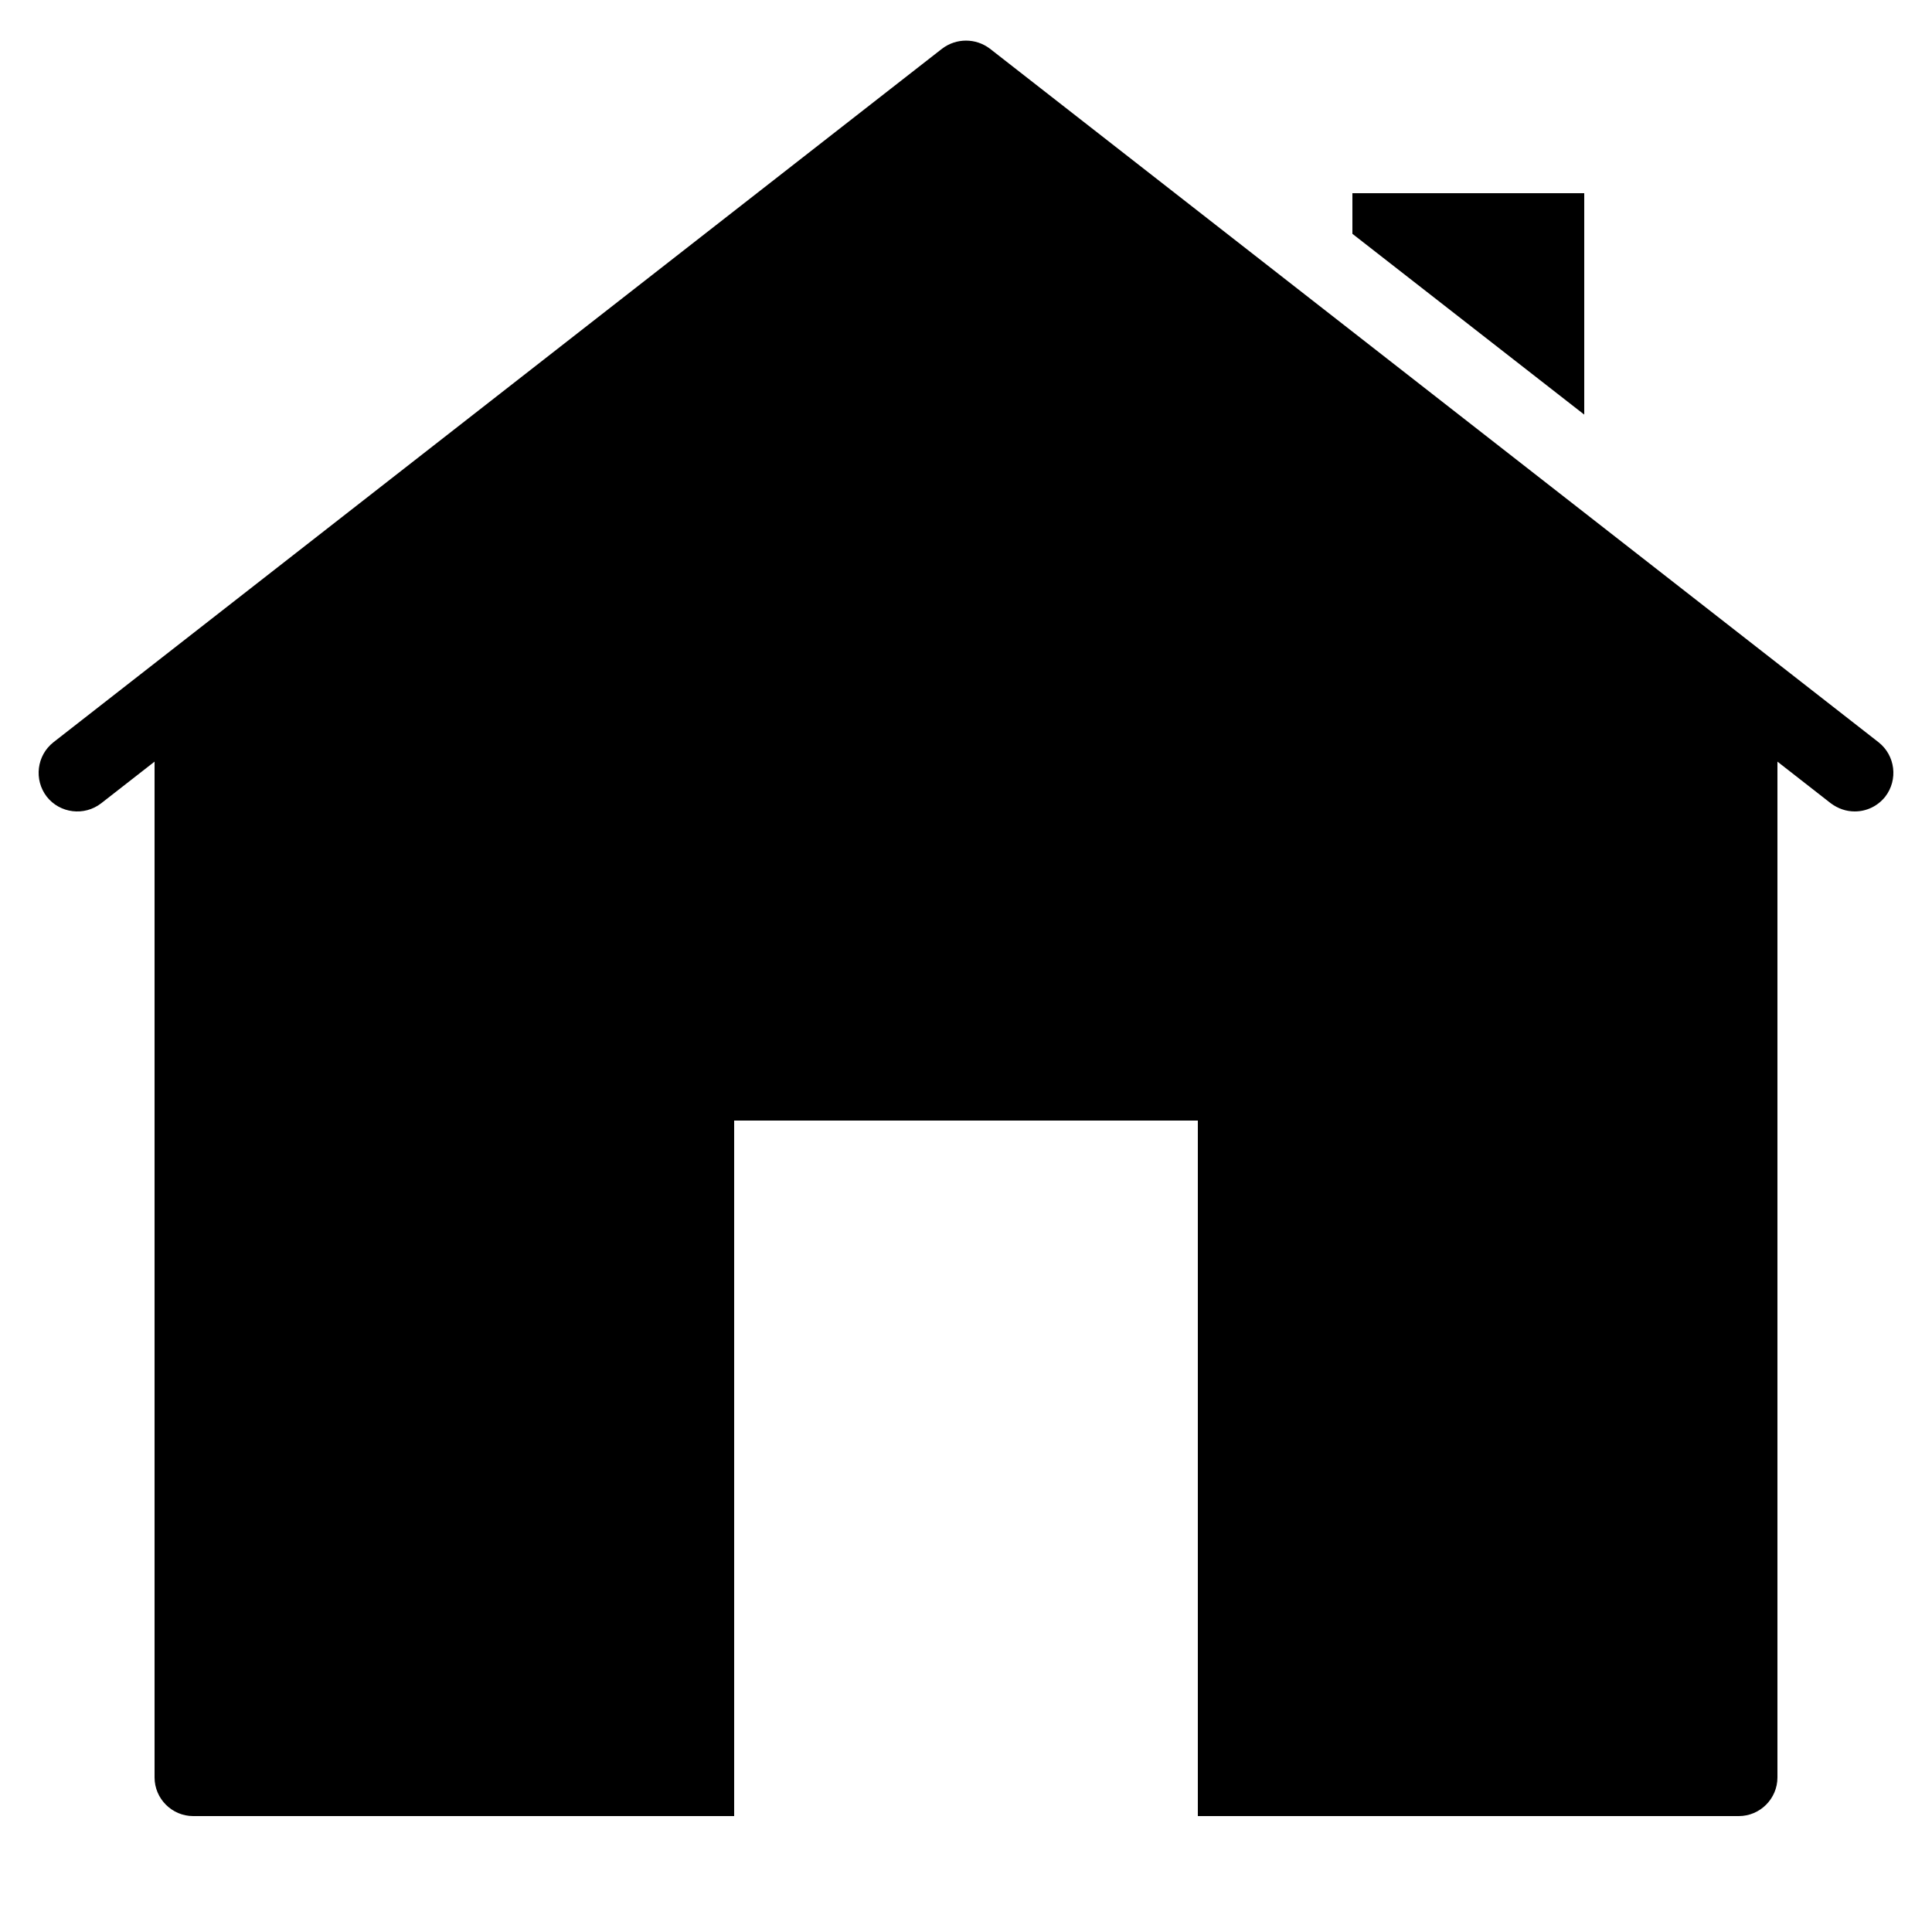
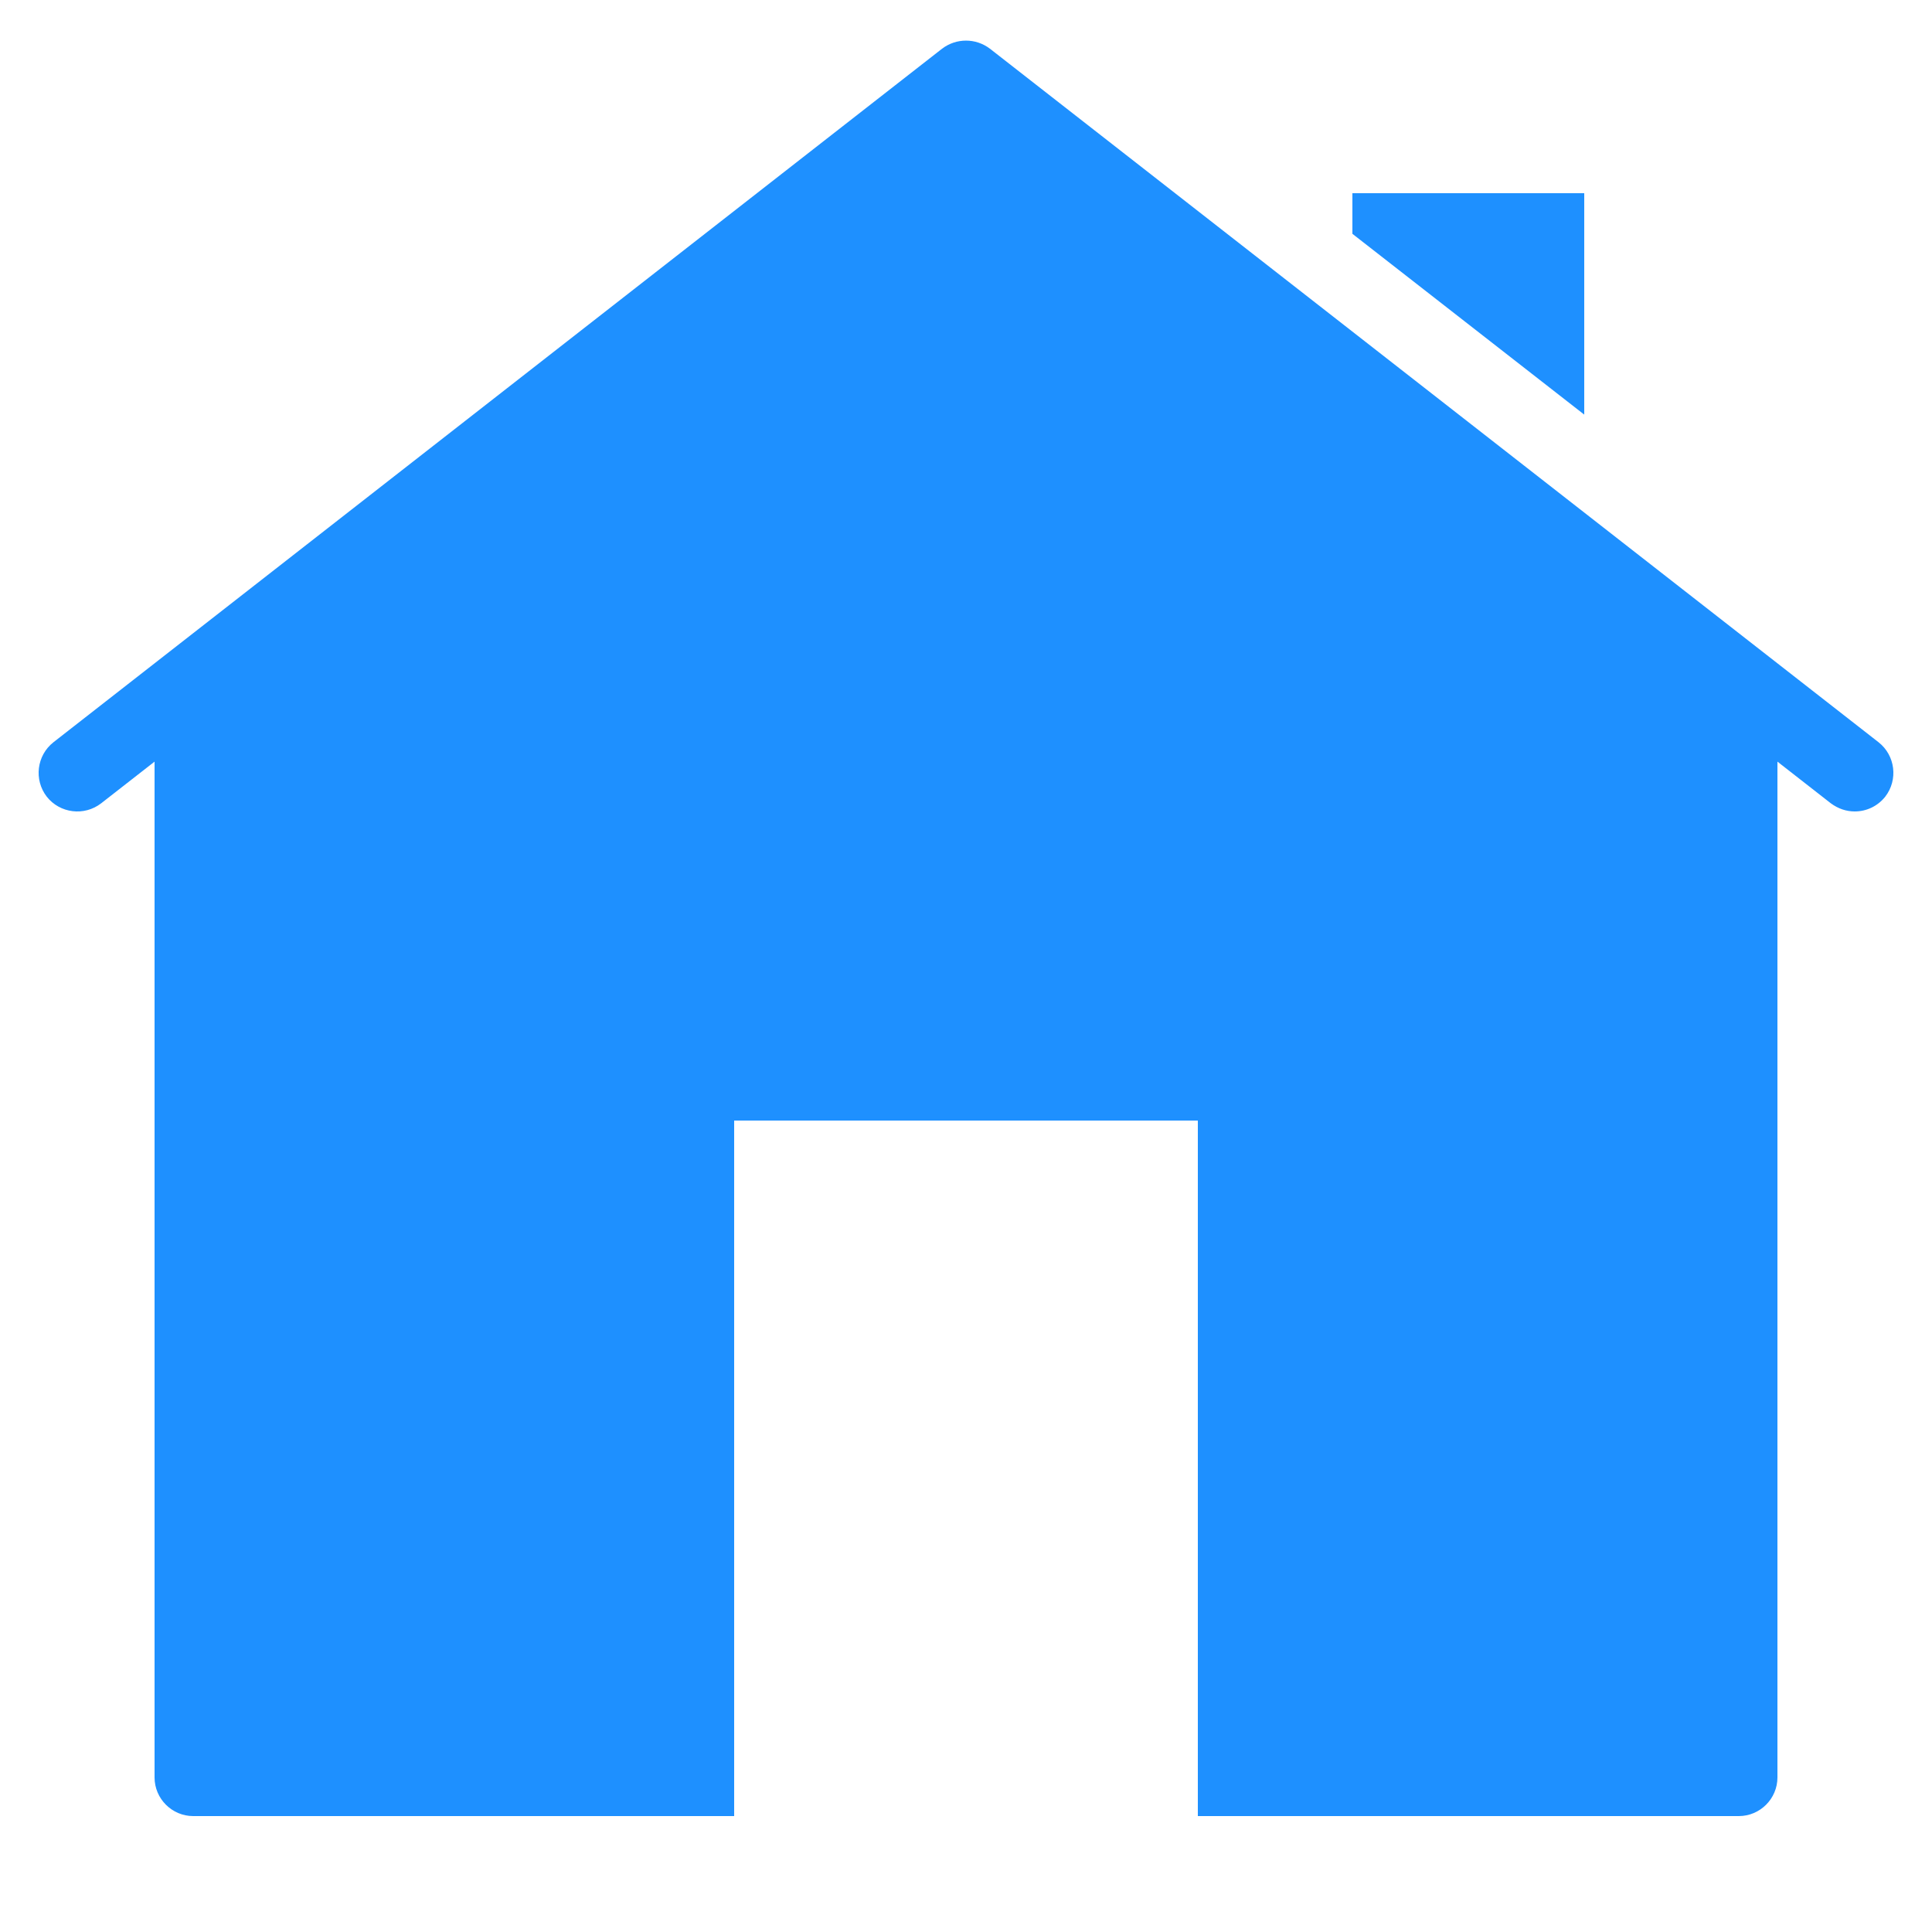
<svg xmlns="http://www.w3.org/2000/svg" viewBox="0 0 50 50" width="28px" height="28px">
-   <path d="M 25 1.051 C 24.782 1.051 24.566 1.12 24.381 1.26 L 1.381 19.211 C 0.951 19.551 0.871 20.179 1.211 20.619 C 1.551 21.049 2.179 21.129 2.619 20.789 L 4 19.711 L 4 46 C 4 46.55 4.45 47 5 47 L 19 47 L 19 29 L 31 29 L 31 47 L 45 47 C 45.55 47 46 46.55 46 46 L 46 19.711 L 47.381 20.789 C 47.571 20.929 47.78 21 48 21 C 48.3 21 48.589 20.869 48.789 20.619 C 49.129 20.179 49.049 19.551 48.619 19.211 L 25.619 1.26 C 25.434 1.12 25.218 1.051 25 1.051 z M 35 5 L 35 6.051 L 41 10.73 L 41 5 L 35 5 z" />
+   <path d="M 25 1.051 C 24.782 1.051 24.566 1.12 24.381 1.26 L 1.381 19.211 C 0.951 19.551 0.871 20.179 1.211 20.619 C 1.551 21.049 2.179 21.129 2.619 20.789 L 4 19.711 L 4 46 C 4 46.55 4.45 47 5 47 L 19 47 L 19 29 L 31 29 L 31 47 L 45 47 C 45.55 47 46 46.55 46 46 L 46 19.711 L 47.381 20.789 C 47.571 20.929 47.78 21 48 21 C 48.3 21 48.589 20.869 48.789 20.619 C 49.129 20.179 49.049 19.551 48.619 19.211 L 25.619 1.26 C 25.434 1.12 25.218 1.051 25 1.051 z M 35 5 L 35 6.051 L 41 10.73 L 41 5 L 35 5 z" fill="#1e90ff" />
</svg>
